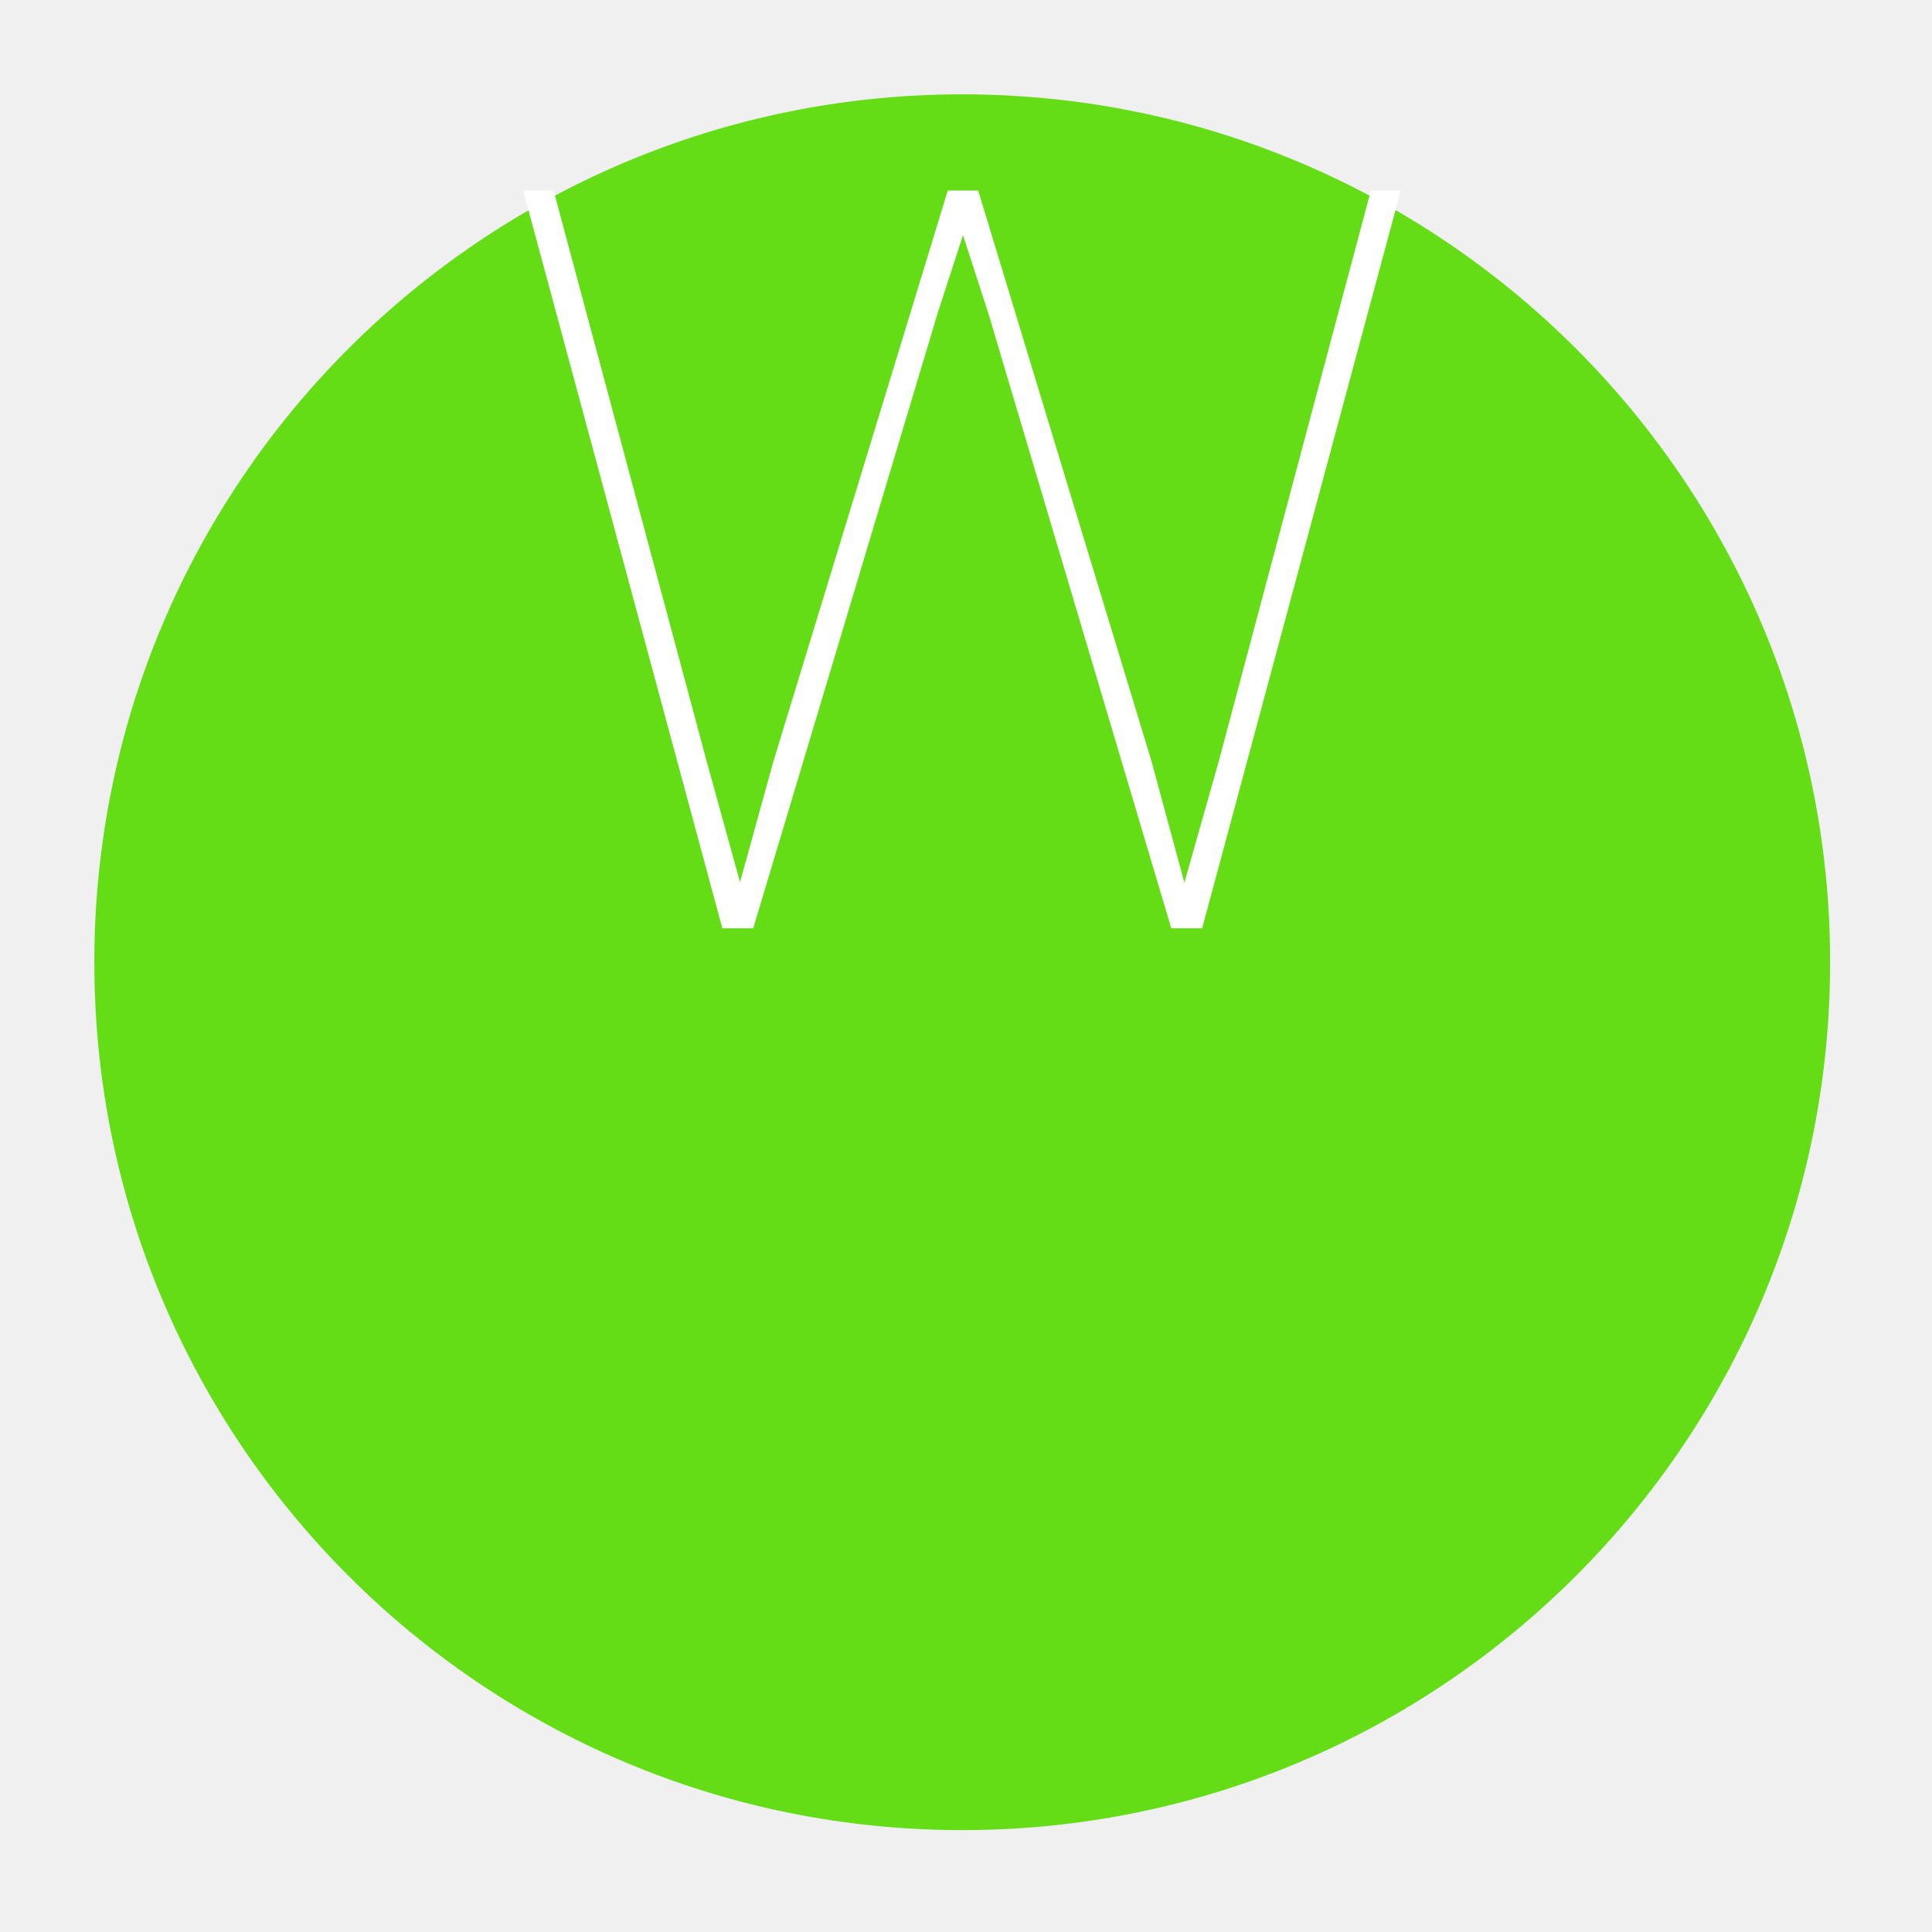
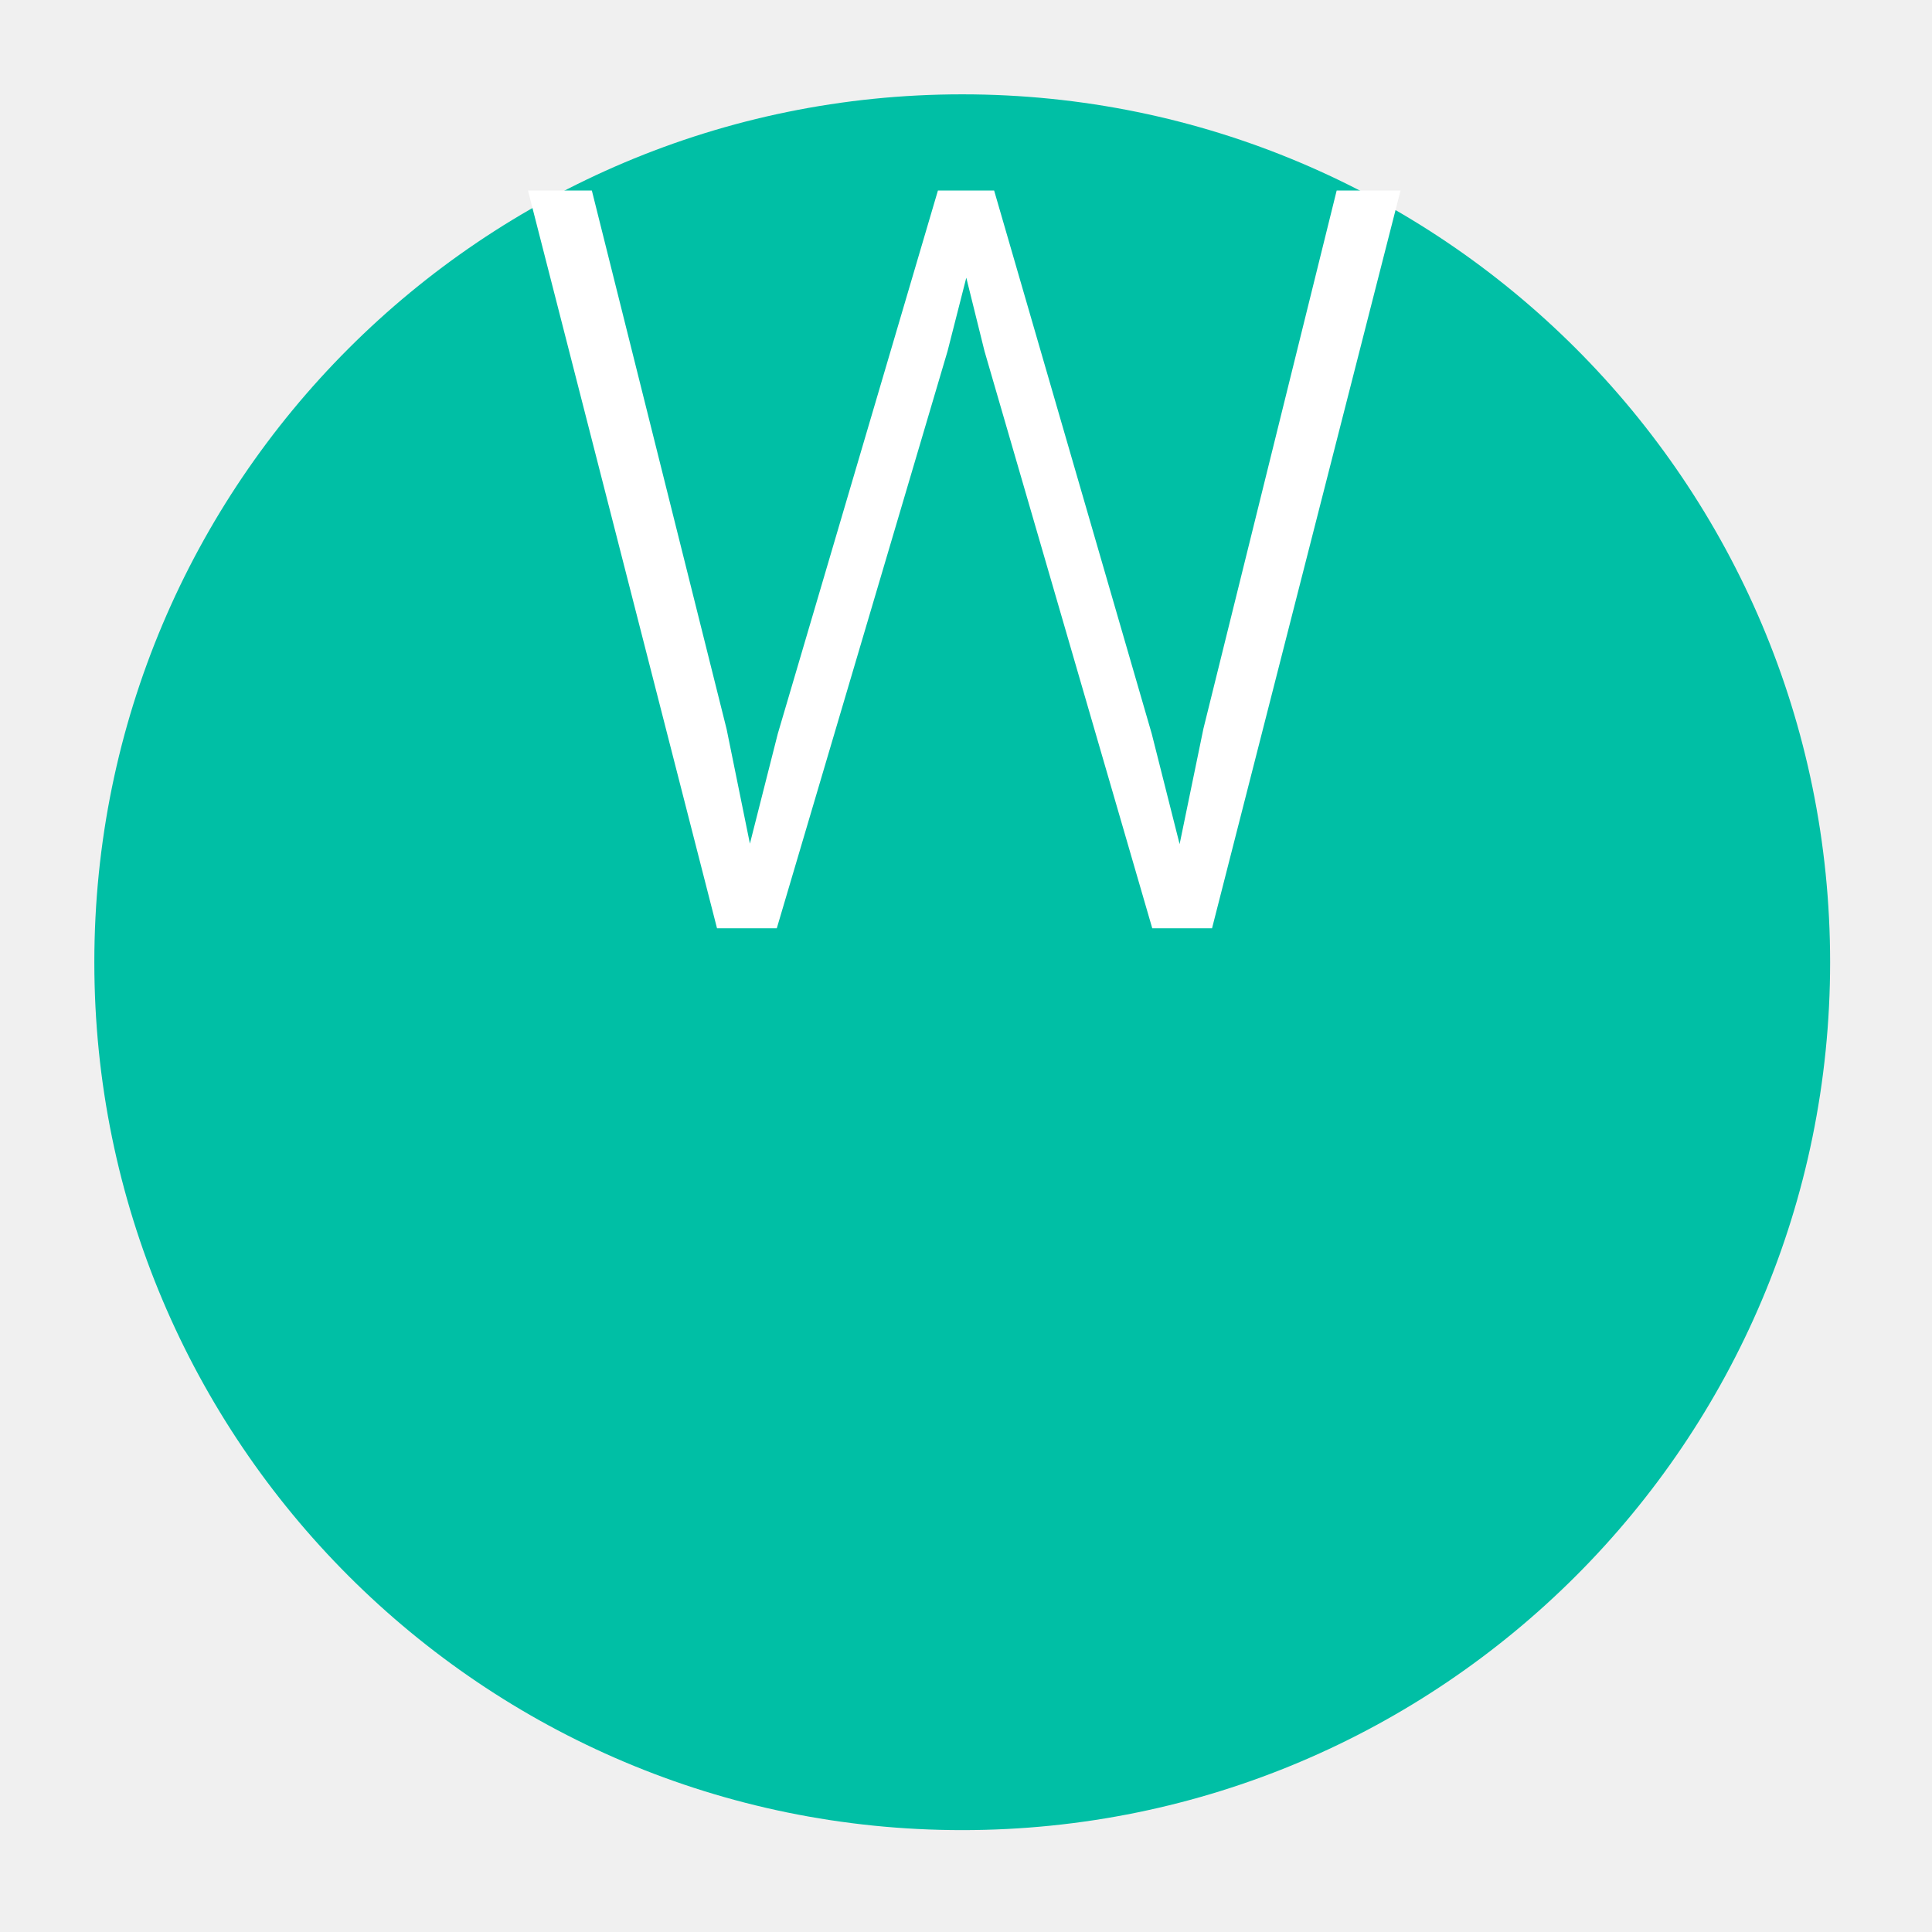
<svg xmlns="http://www.w3.org/2000/svg" width="532" height="532" viewBox="0 0 512 512">
-   <circle cx="255" cy="255" r="230" fill="#64dd17" />
-   <text x="255" y="246" alignment-baseline="central" text-anchor="middle" fill="#fff" font-size="275" font-weight="100" font-family="Roboto">W</text>
+   <circle cx="255" cy="255" r="230" fill="#00bfa5" />
+   <text x="255" y="246" alignment-baseline="central" text-anchor="middle" fill="#fff" font-size="275" font-weight="300" font-family="Roboto">W</text>
</svg>
